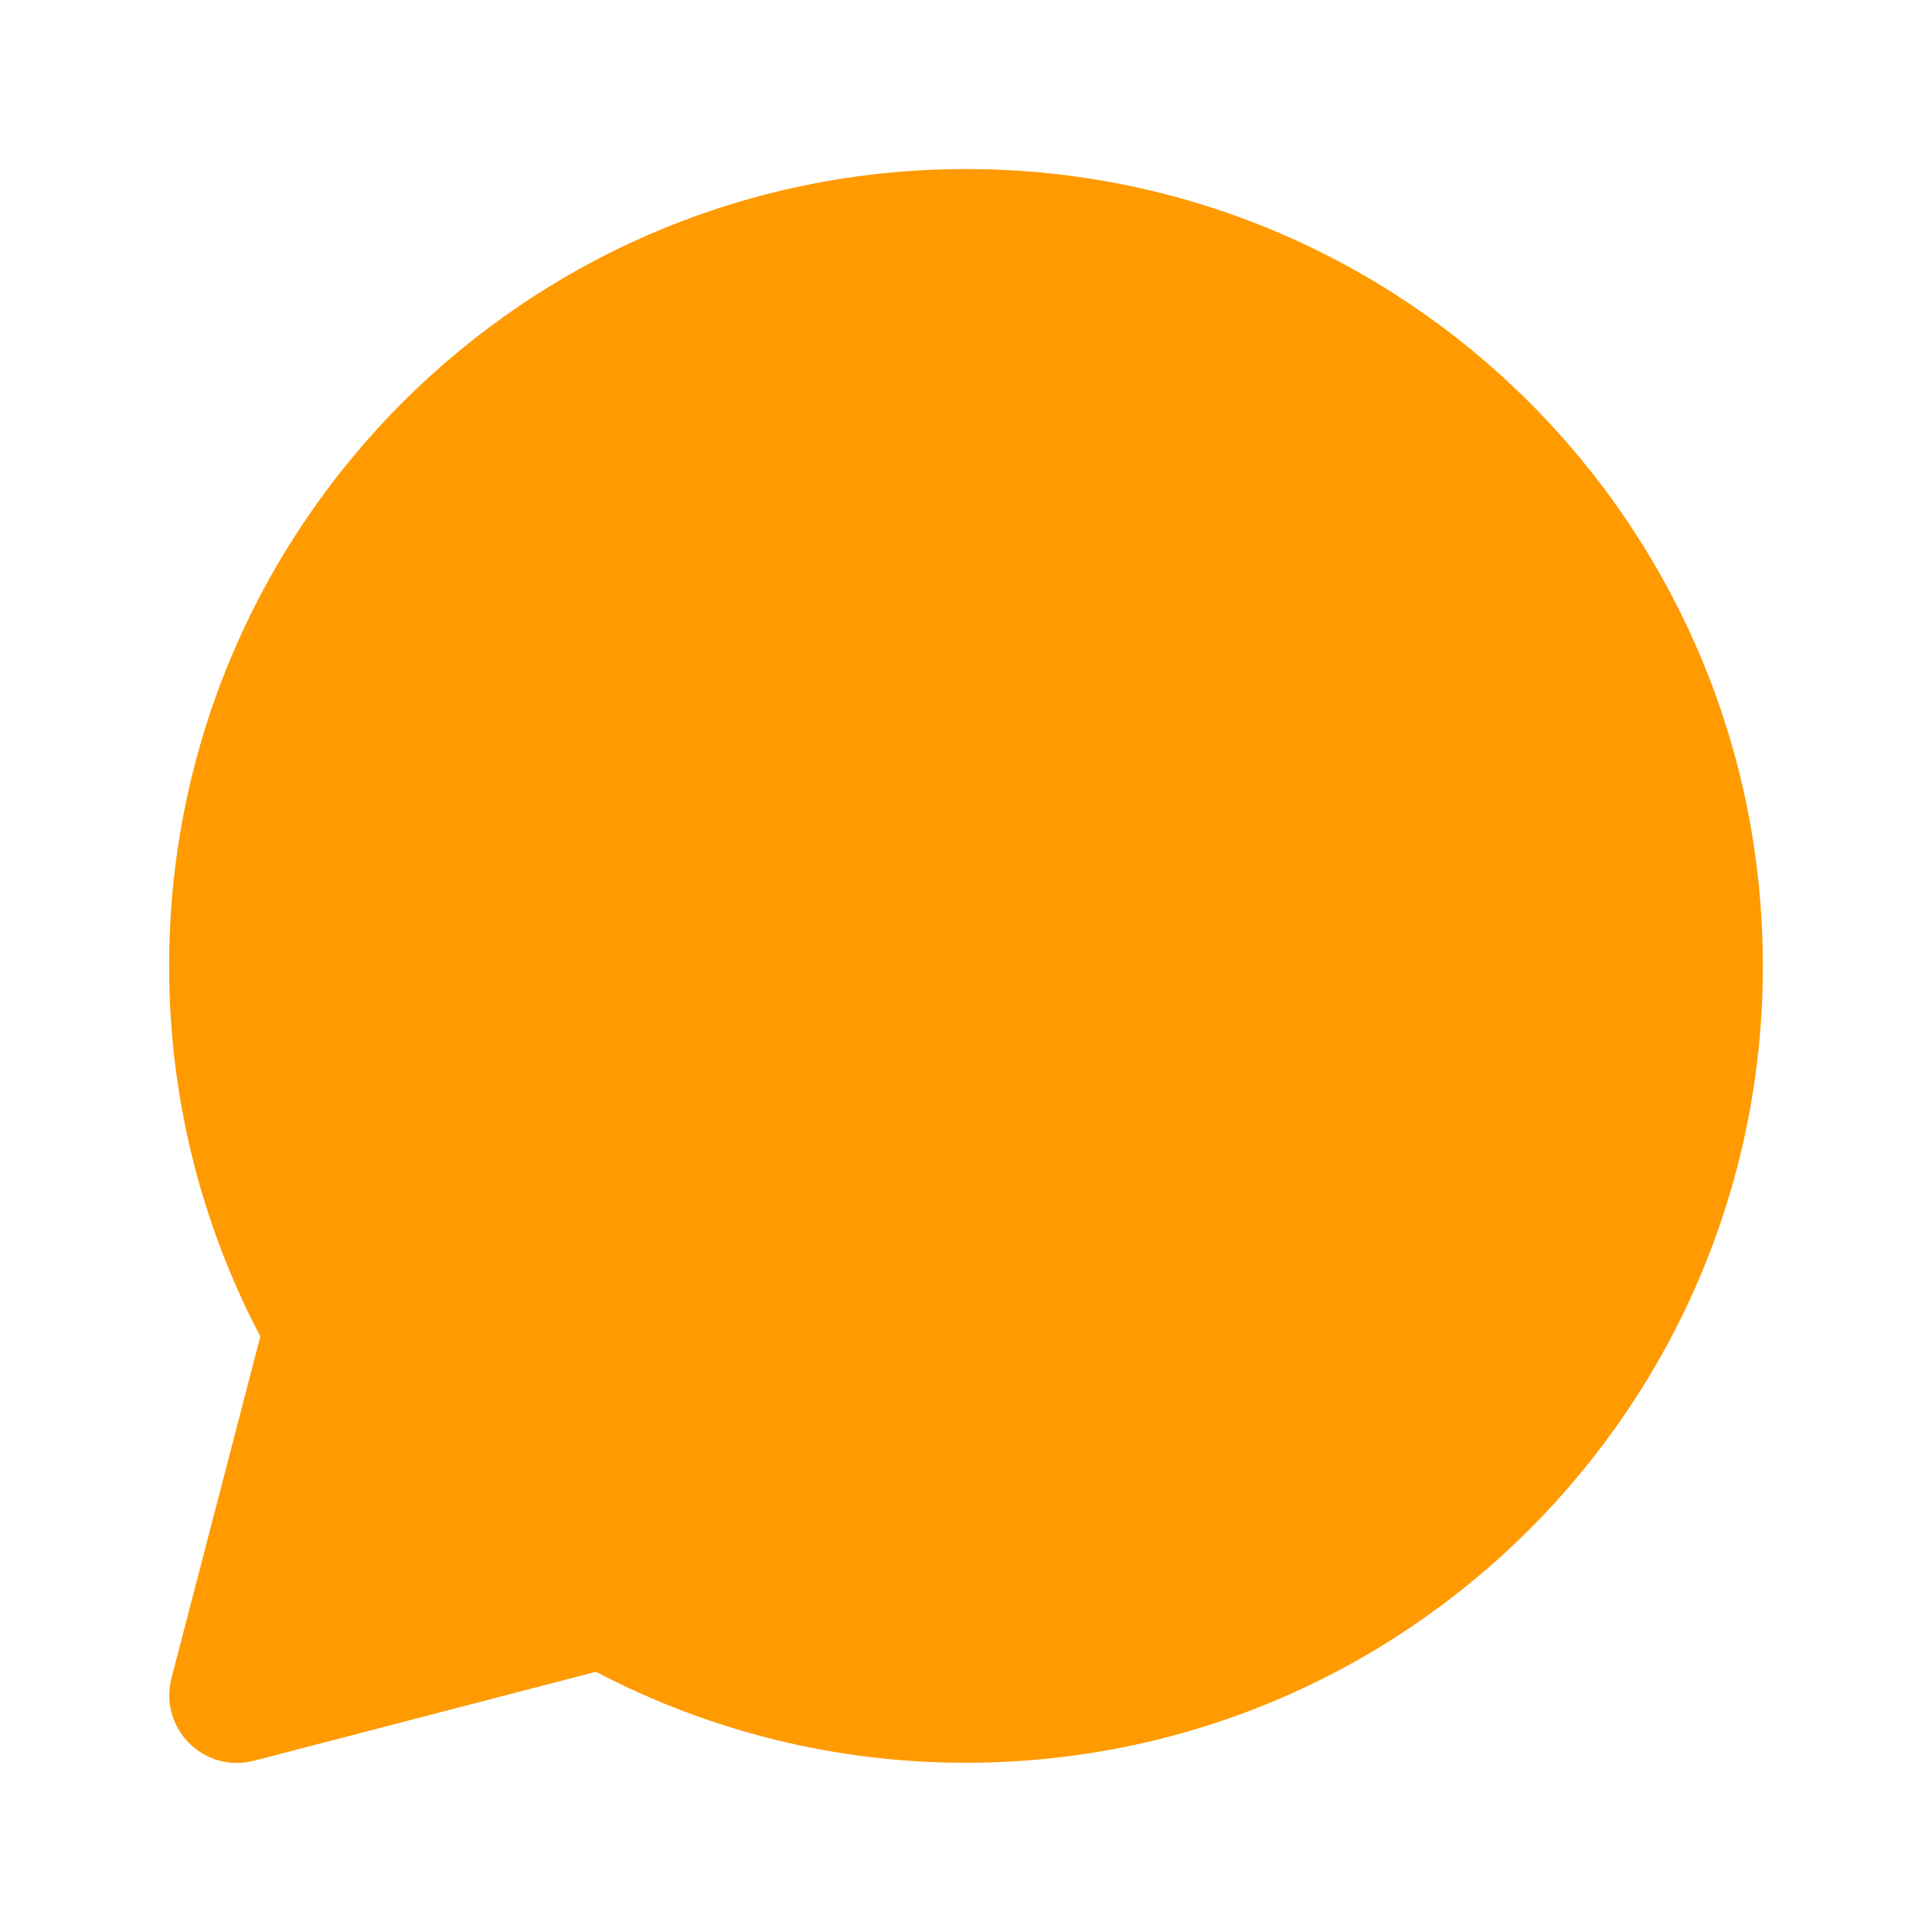
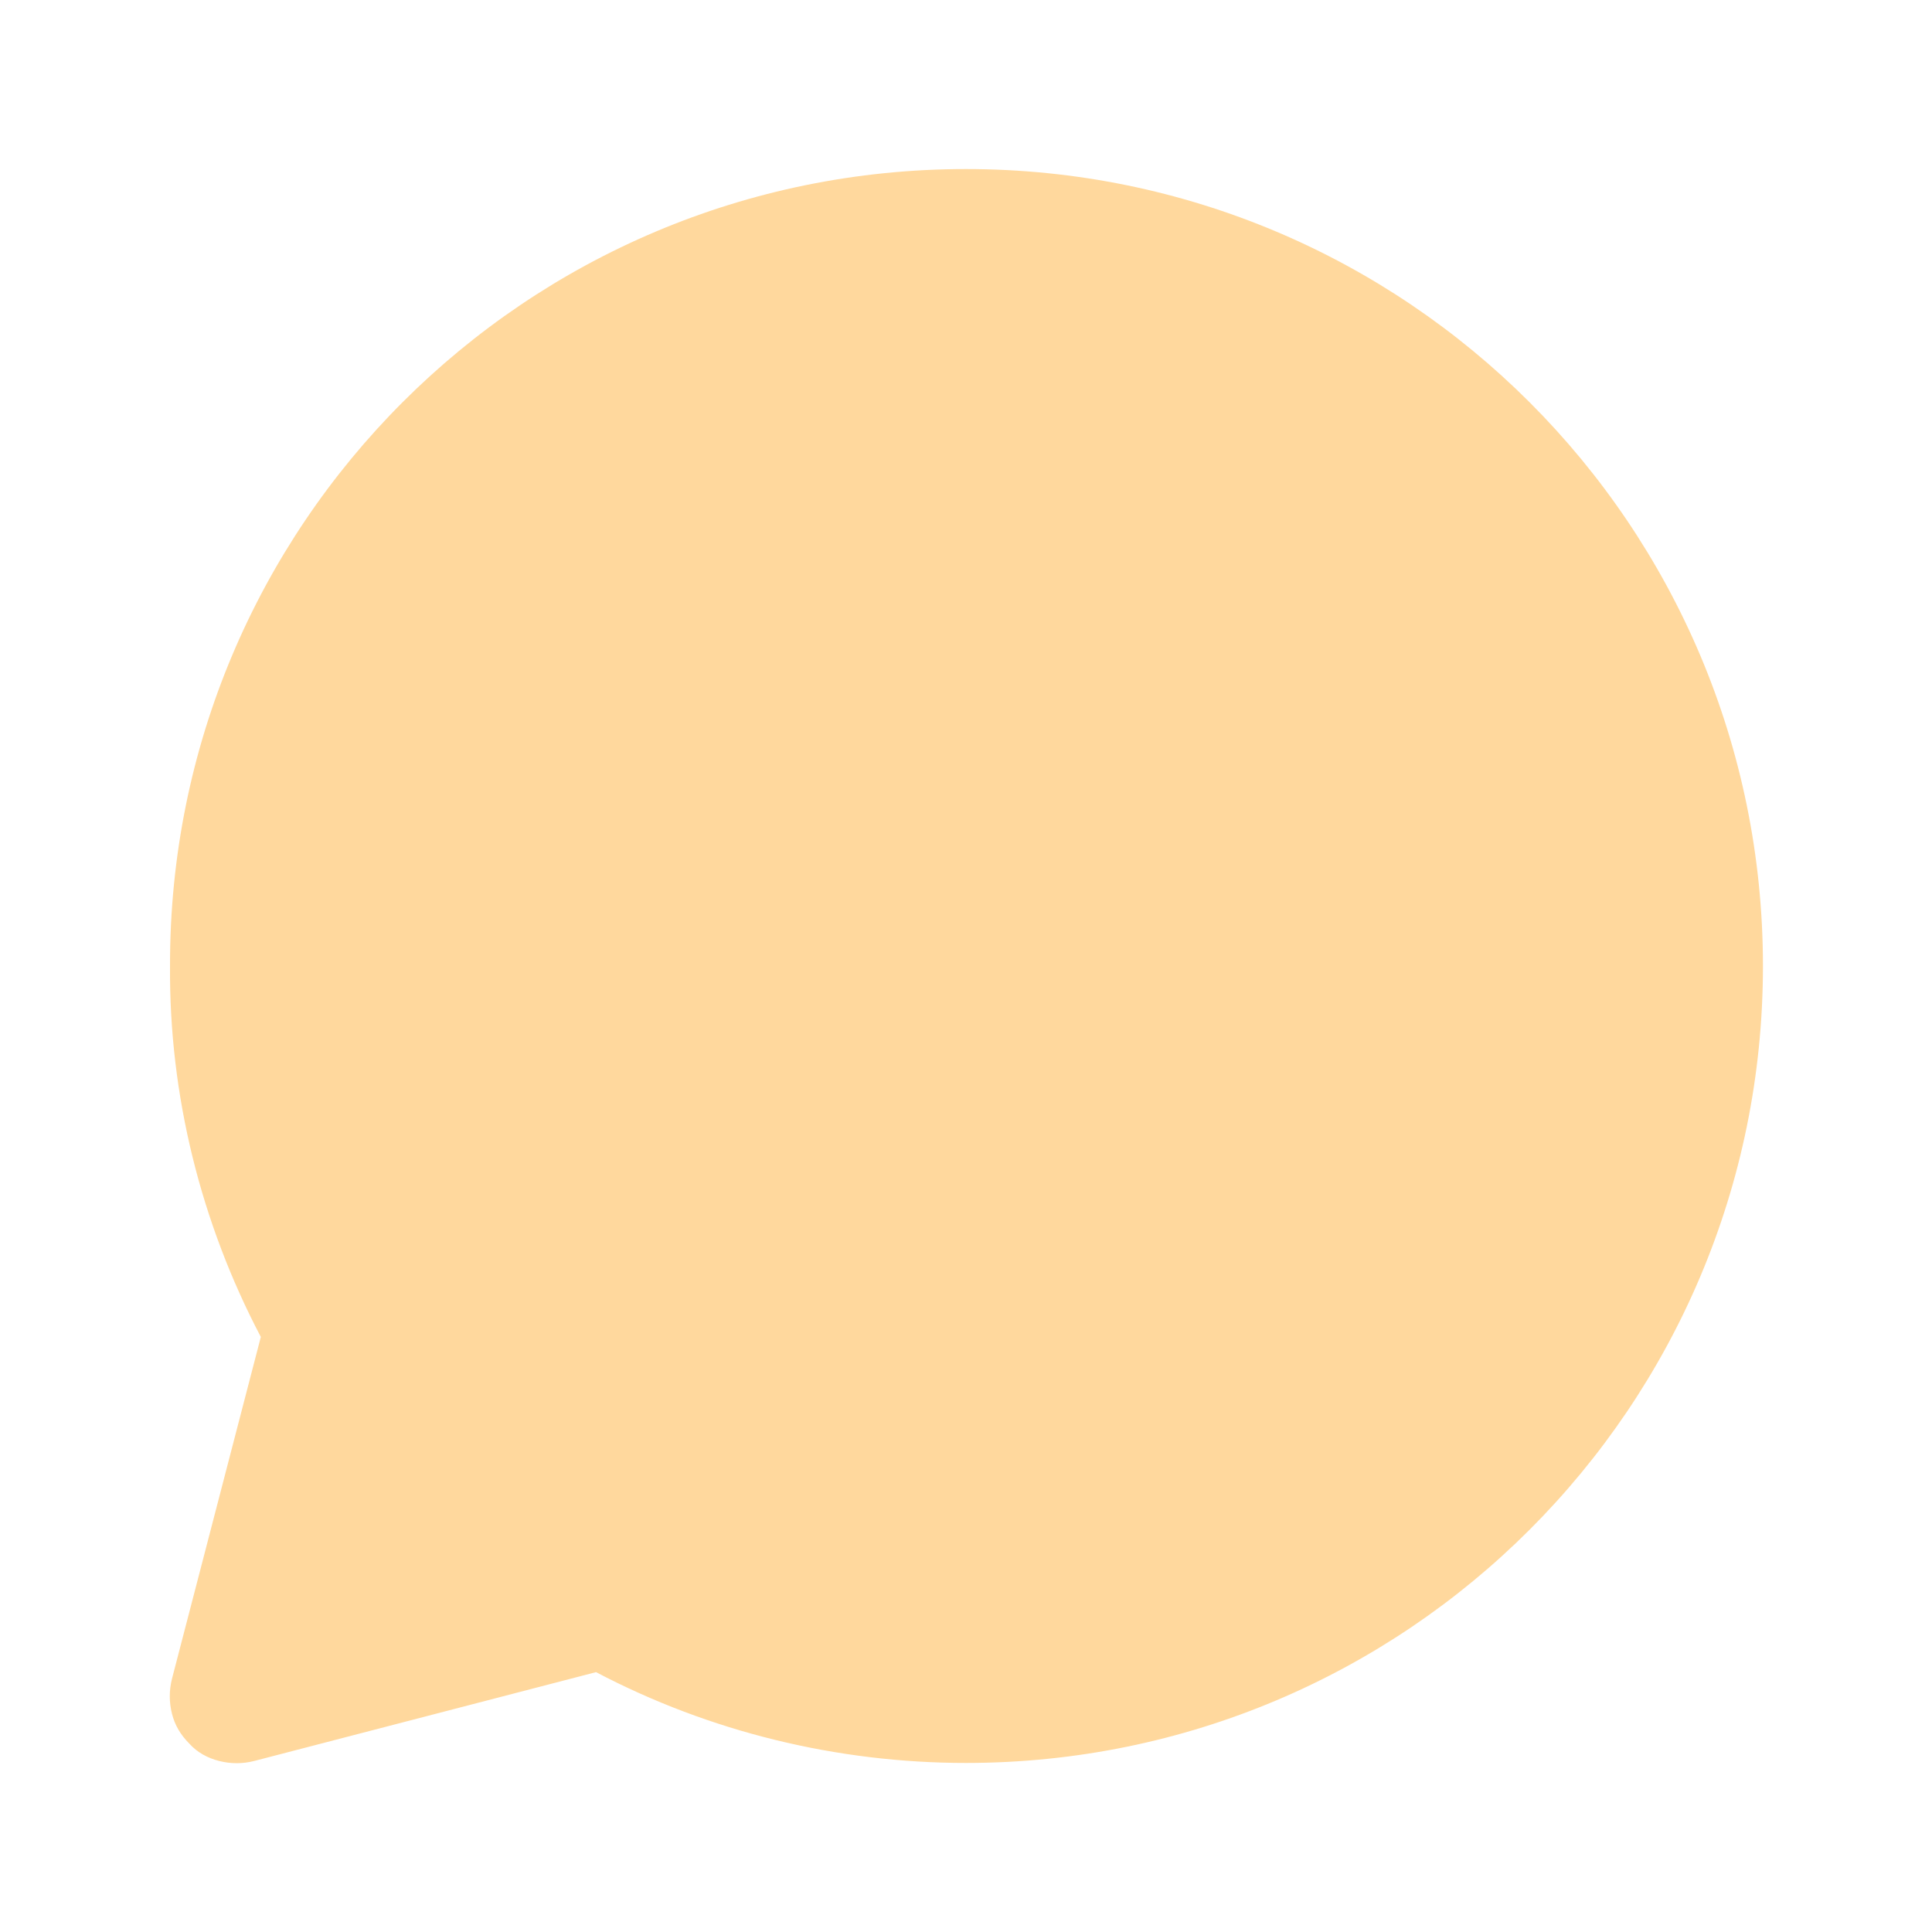
- <svg xmlns="http://www.w3.org/2000/svg" width="20" height="20" viewBox="0 0 20 20" fill="none">
-   <mask id="mask0_188_411" style="mask-type:alpha" maskUnits="userSpaceOnUse" x="1" y="1" width="18" height="18">
-     <path d="M10 1.75C14.556 1.75 18.249 5.443 18.249 9.999C18.249 14.555 14.556 18.248 10 18.248C8.665 18.25 7.351 17.926 6.169 17.306L2.63 18.227C2.512 18.258 2.388 18.258 2.27 18.226C2.152 18.194 2.044 18.131 1.958 18.045C1.872 17.959 1.809 17.851 1.777 17.733C1.745 17.615 1.744 17.491 1.775 17.373L2.695 13.835C2.073 12.652 1.749 11.335 1.751 9.999C1.751 5.443 5.444 1.75 10 1.75Z" fill="#006FFD" />
-   </mask>
-   <g mask="url(#mask0_188_411)">
-     <rect x="1" y="1" width="18" height="18" fill="#FF9A00" />
+ <svg xmlns="http://www.w3.org/2000/svg" id="Layer_1" version="1.1" viewBox="0 0 20 20">
+   <defs>
+     <style>
+       .st0 {
+         mask: url(#mask);
+       }
+ 
+       .st1 {
+         fill: #ff9a00;
+       }
+ 
+       .st2 {
+         fill: #006ffd;
+       }
+     </style>
+     <mask id="mask" x="1" y="1" width="18" height="18" maskUnits="userSpaceOnUse">
+       <g id="mask0_188_411">
+         <path class="st2" d="M10,1.75c4.56,0,8.25,3.69,8.25,8.25s-3.69,8.25-8.25,8.25c-1.33,0-2.65-.32-3.83-.94l-3.54.92c-.12.03-.24.03-.36,0-.12-.03-.23-.09-.31-.18-.09-.09-.15-.19-.18-.31-.03-.12-.03-.24,0-.36l.92-3.54c-.62-1.18-.95-2.5-.94-3.84C1.75,5.44,5.44,1.75,10,1.75Z" />
+       </g>
+     </mask>
+   </defs>
+   <g class="st0">
+     <rect class="st1" x="1" y="1" width="18" height="18" />
  </g>
</svg>
